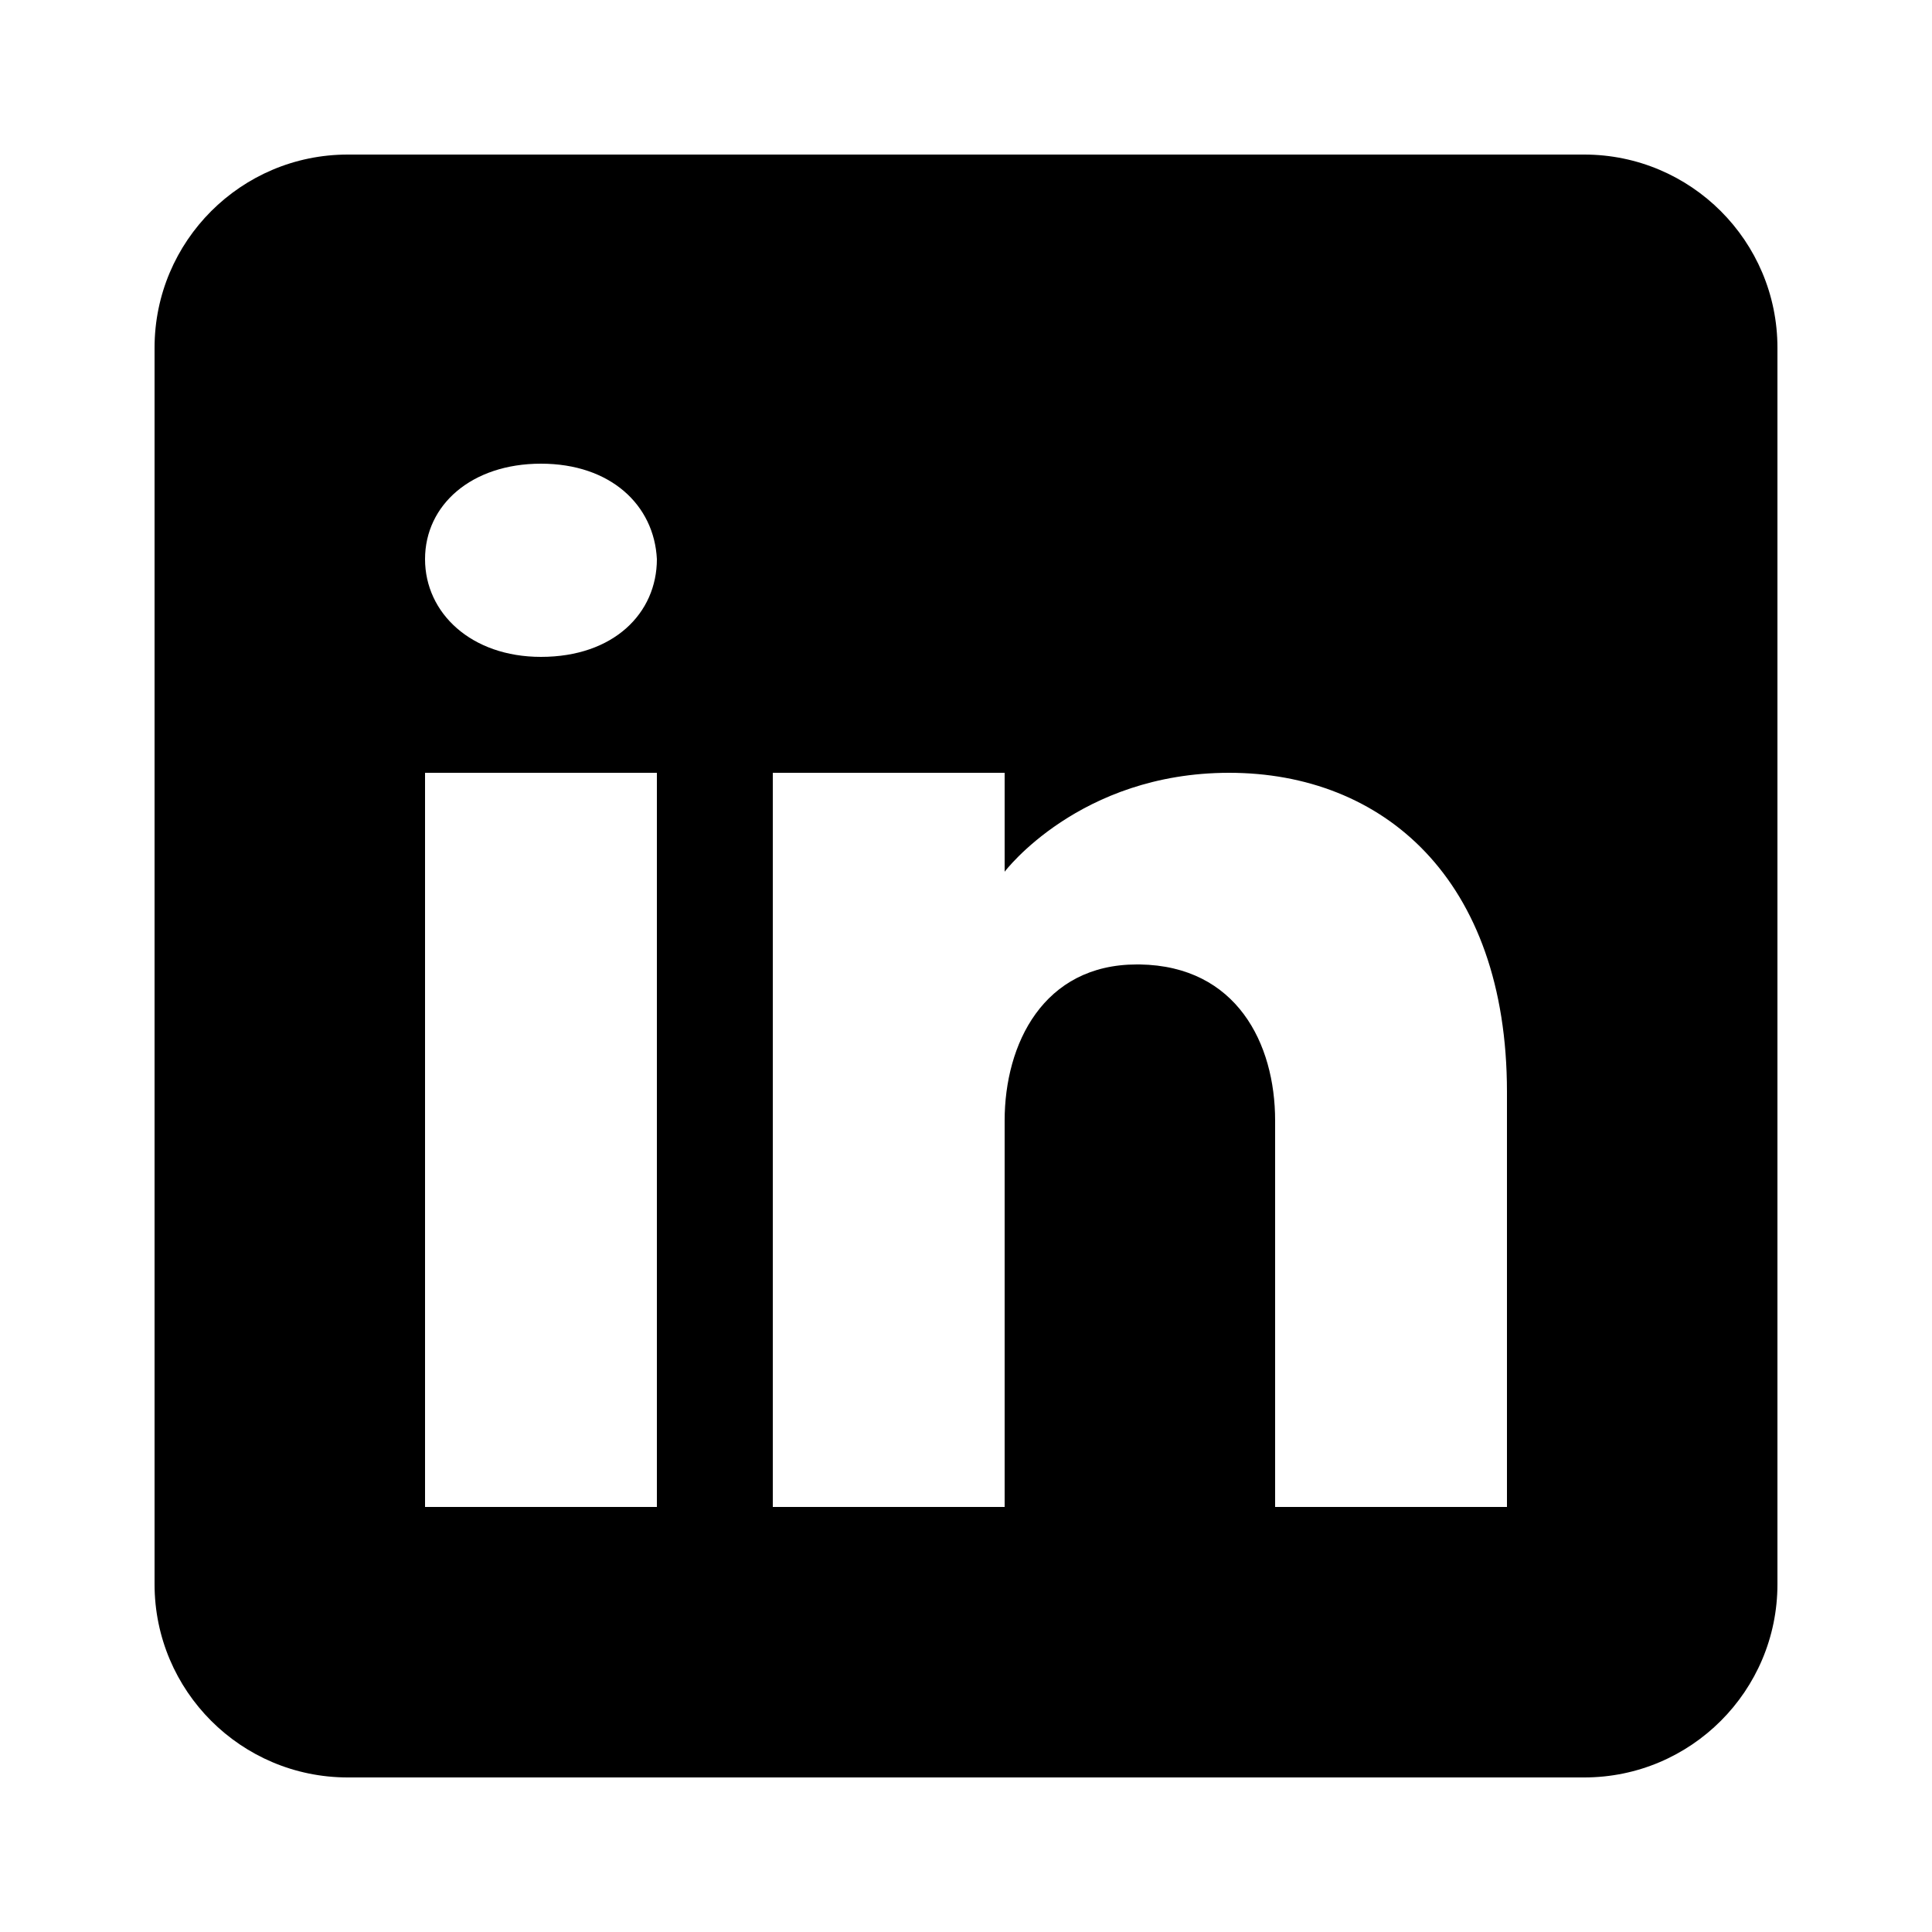
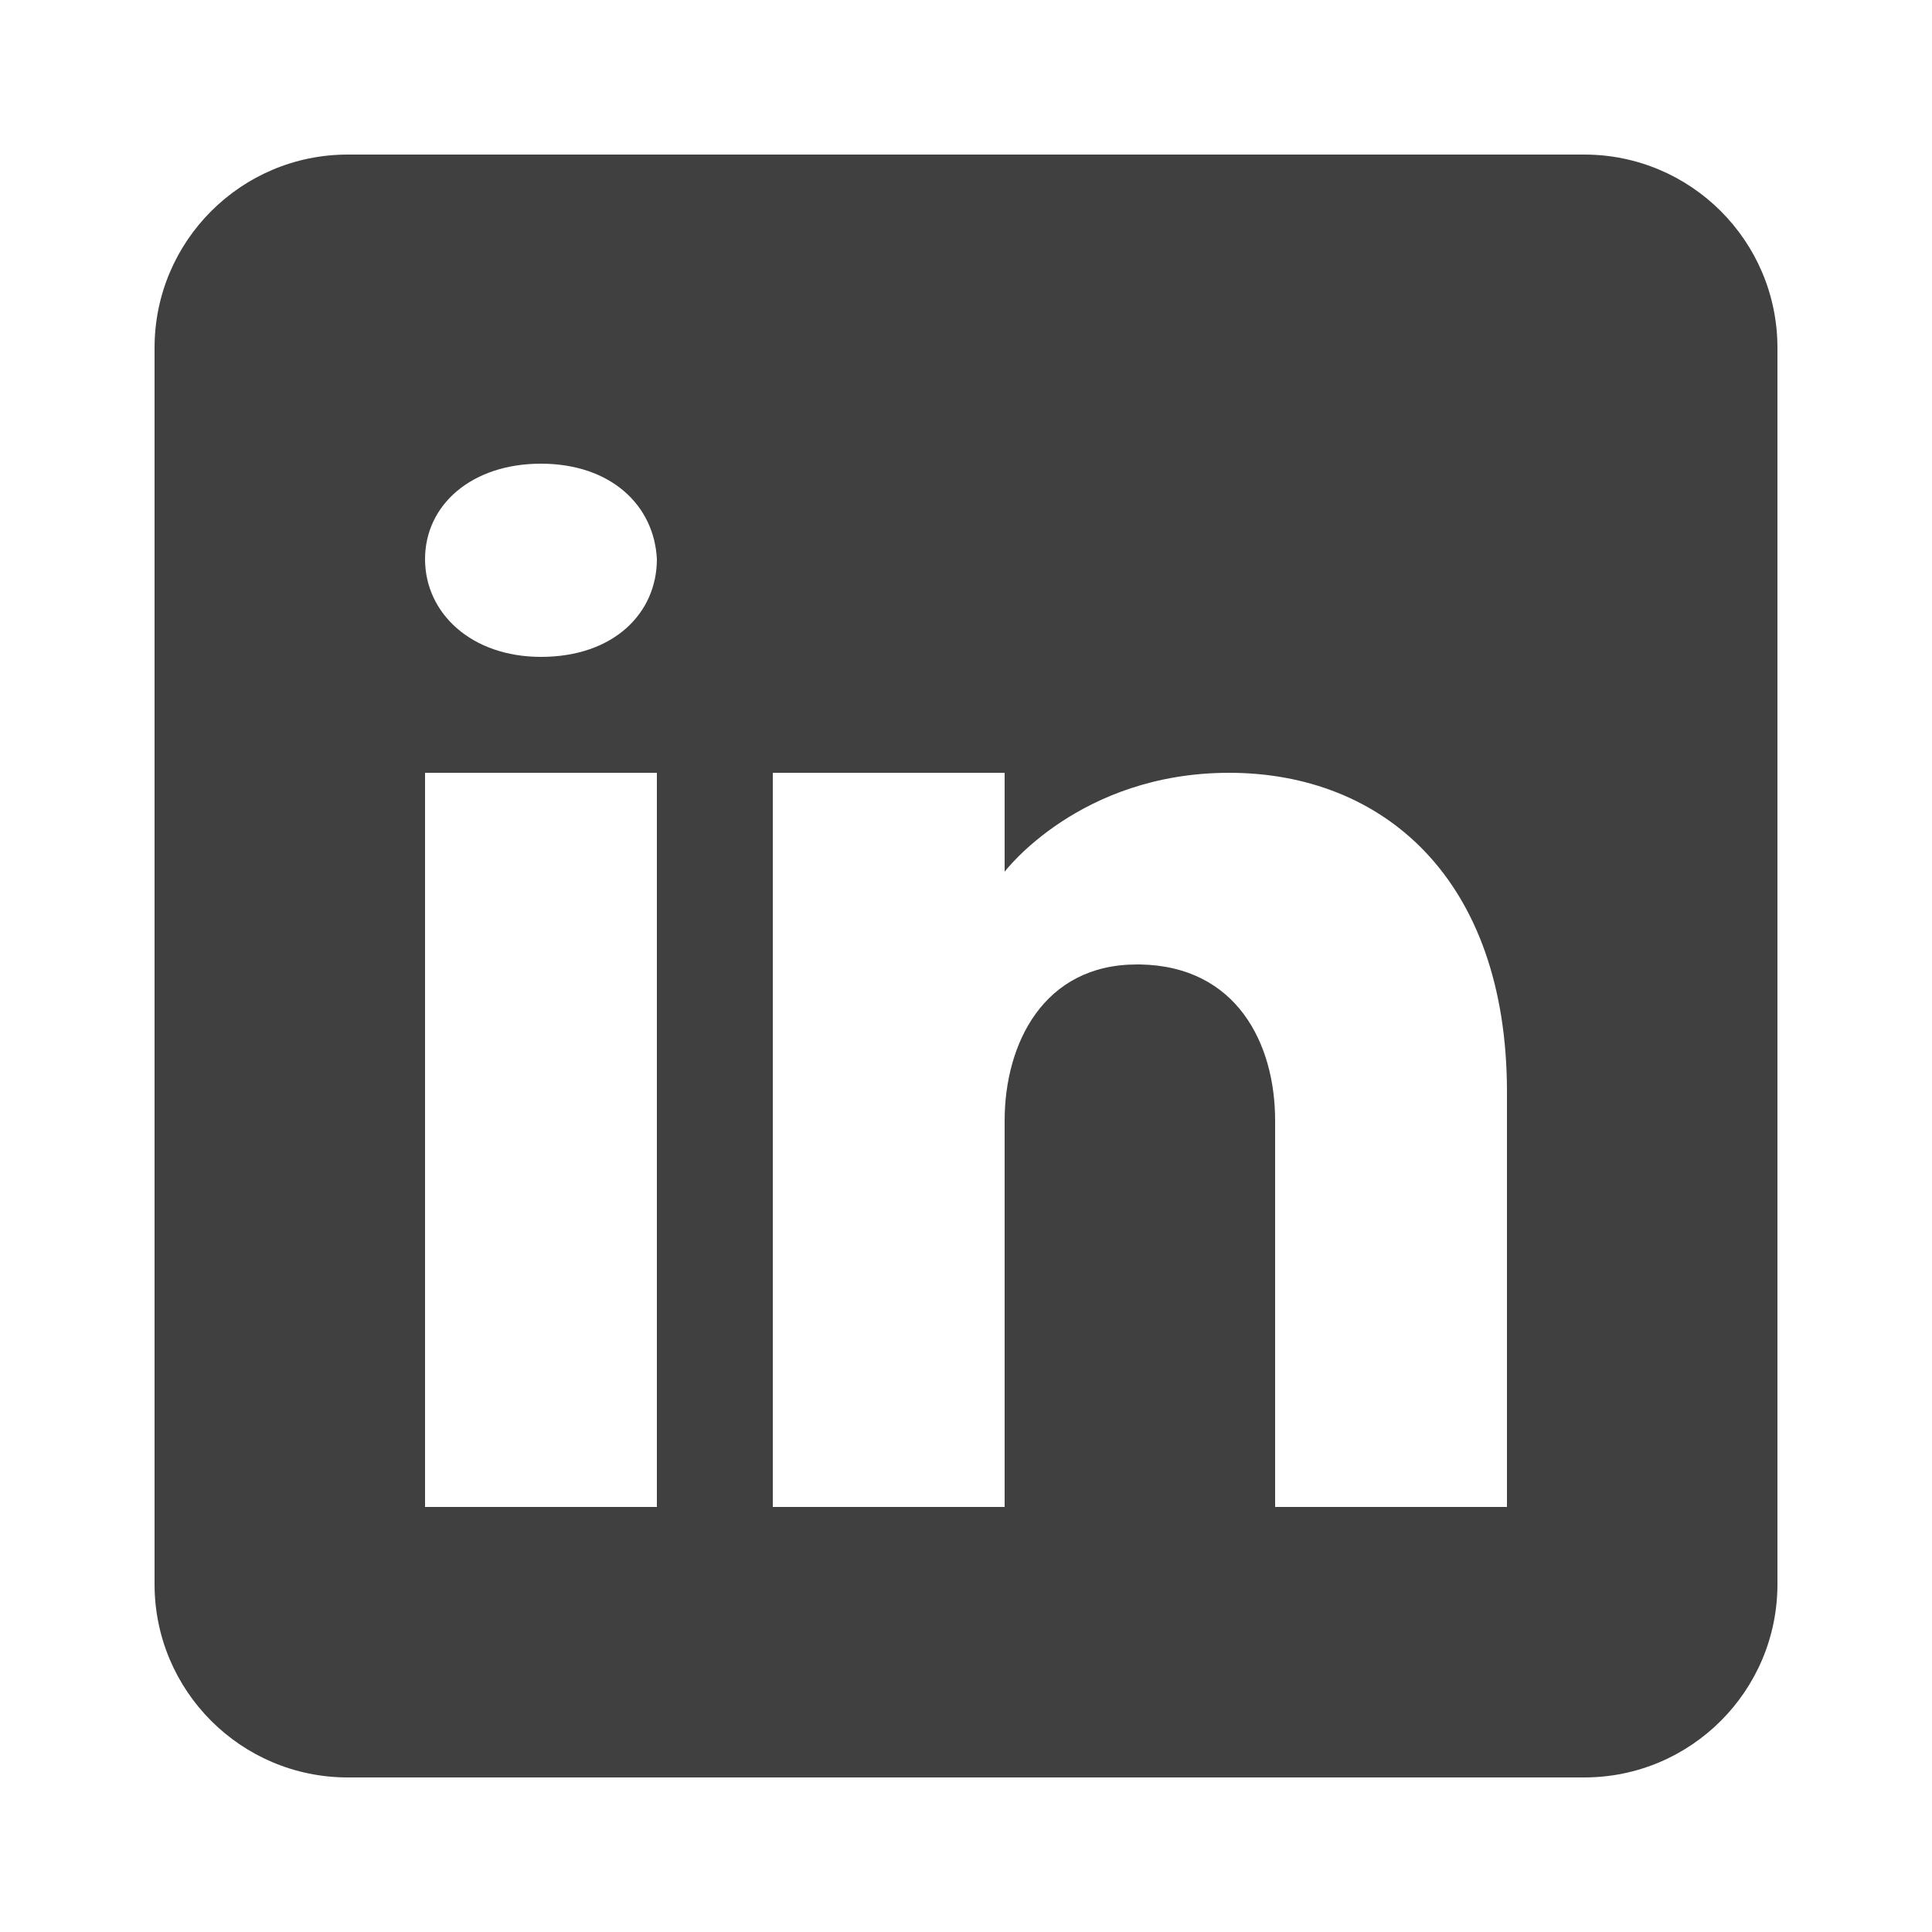
<svg xmlns="http://www.w3.org/2000/svg" x="0px" y="0px" width="100" height="100" viewBox="0 0 50 50">
-   <path d="M41,4H9C6.24,4,4,6.24,4,9v32c0,2.76,2.24,5,5,5h32c2.76,0,5-2.24,5-5V9C46,6.24,43.76,4,41,4z M17,20v19h-6V20H17z M11,14.47c0-1.4,1.2-2.47,3-2.47s2.93,1.07,3,2.47c0,1.4-1.12,2.53-3,2.53C12.2,17,11,15.87,11,14.47z M39,39h-6c0,0,0-9.26,0-10 c0-2-1-4-3.5-4.04h-0.08C27,24.96,26,27.02,26,29c0,0.91,0,10,0,10h-6V20h6v2.56c0,0,1.93-2.56,5.81-2.56 c3.97,0,7.19,2.73,7.19,8.26V39z" />
+   <path d="M41,4H9C6.24,4,4,6.24,4,9v32c0,2.76,2.24,5,5,5h32c2.76,0,5-2.24,5-5V9C46,6.24,43.76,4,41,4z M17,20v19h-6V20H17z M11,14.47c0-1.4,1.2-2.47,3-2.47s2.93,1.07,3,2.47c0,1.4-1.12,2.53-3,2.53C12.2,17,11,15.87,11,14.47z M39,39h-6c0,0,0-9.26,0-10 c0-2-1-4-3.5-4.04h-0.08C27,24.96,26,27.02,26,29c0,0.91,0,10,0,10h-6V20h6v2.56c0,0,1.93-2.56,5.81-2.56 c3.97,0,7.19,2.73,7.19,8.26V39z" fill="#404040" />
</svg>
